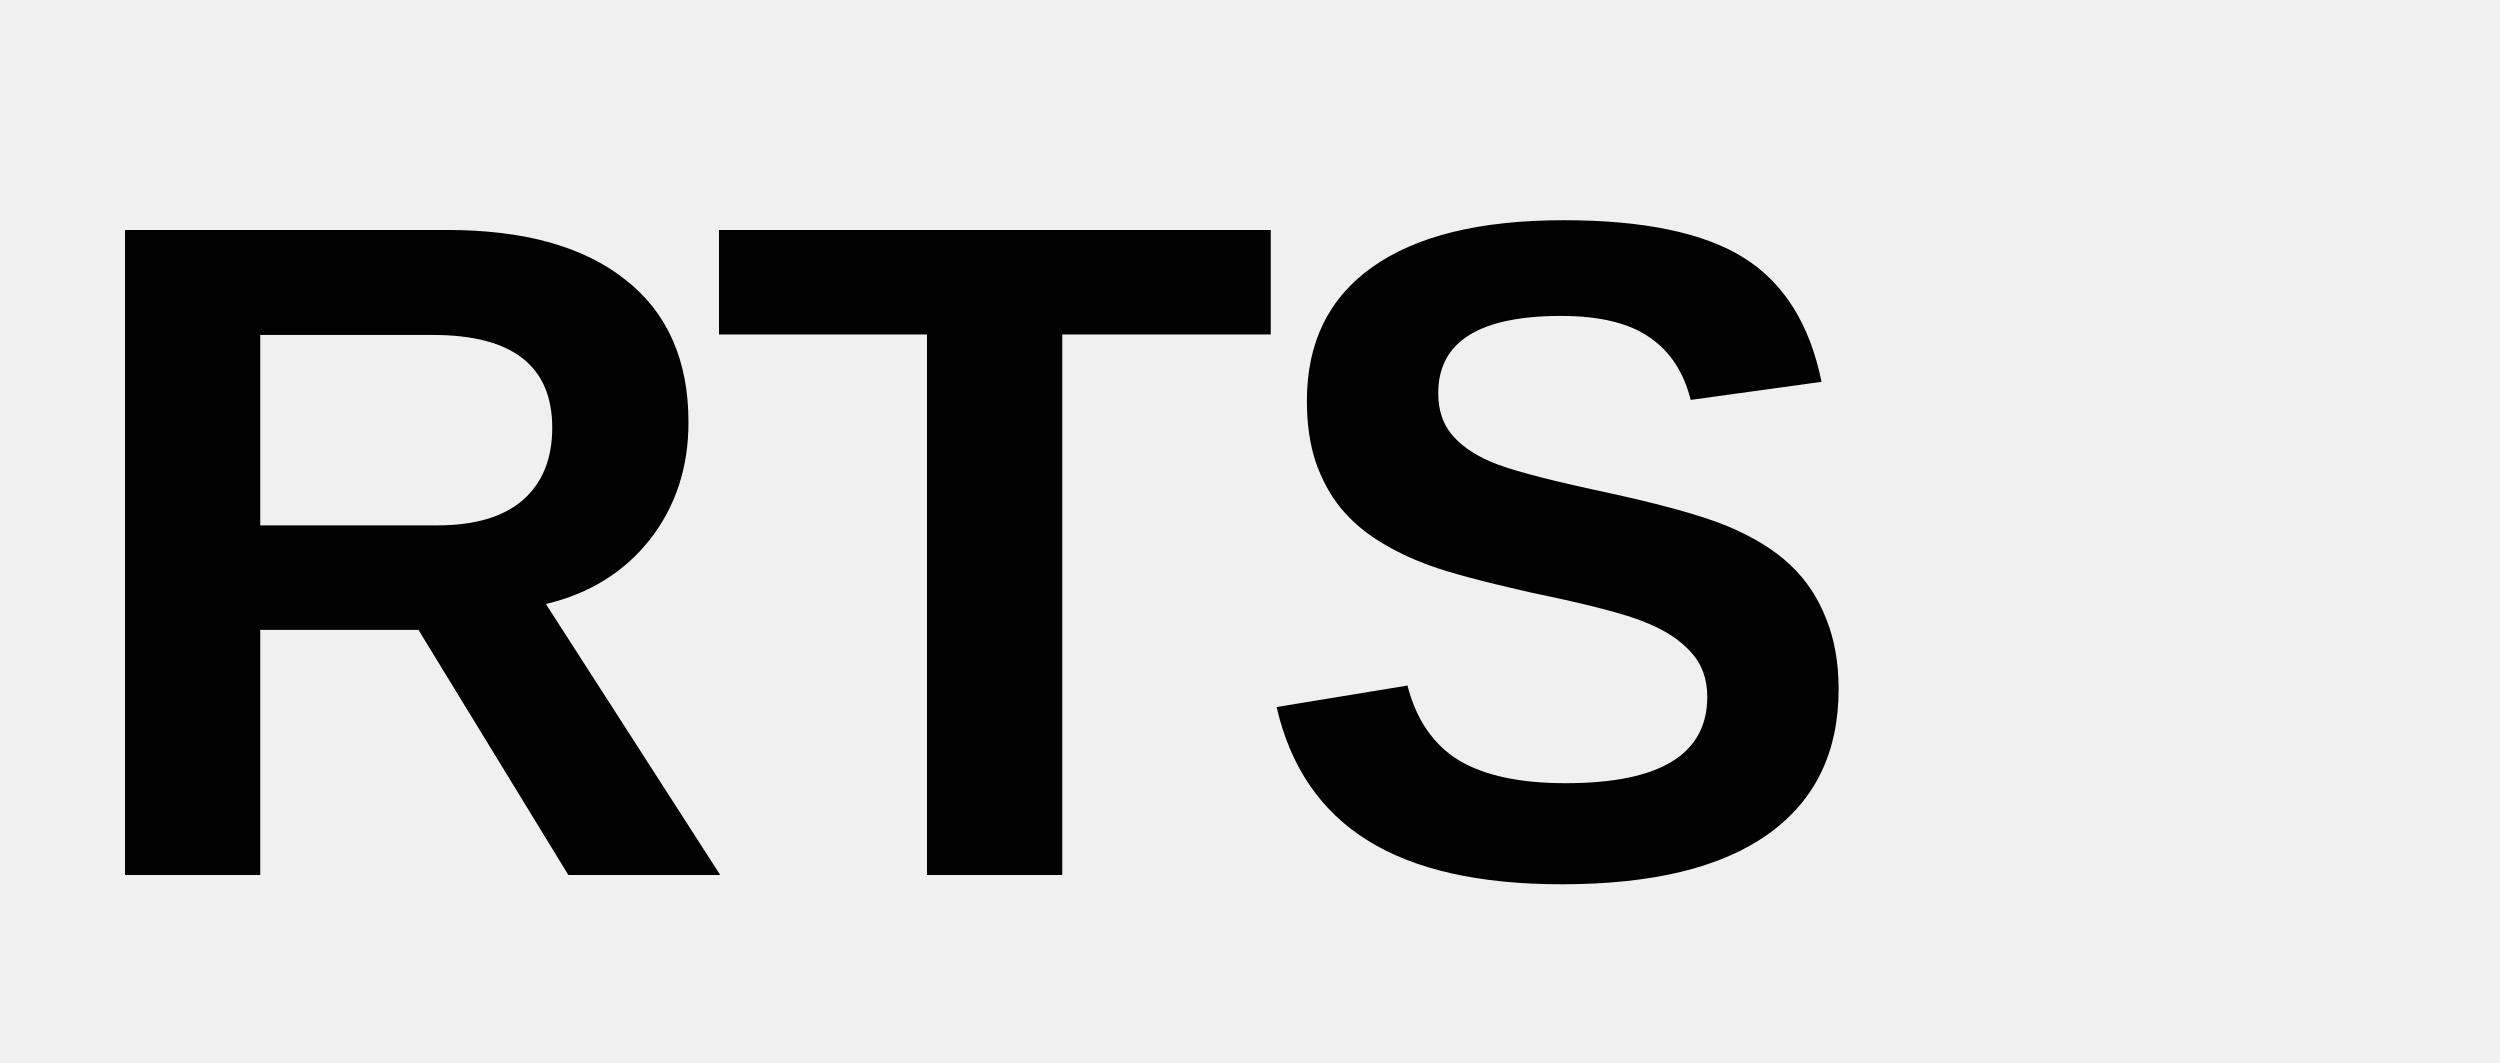
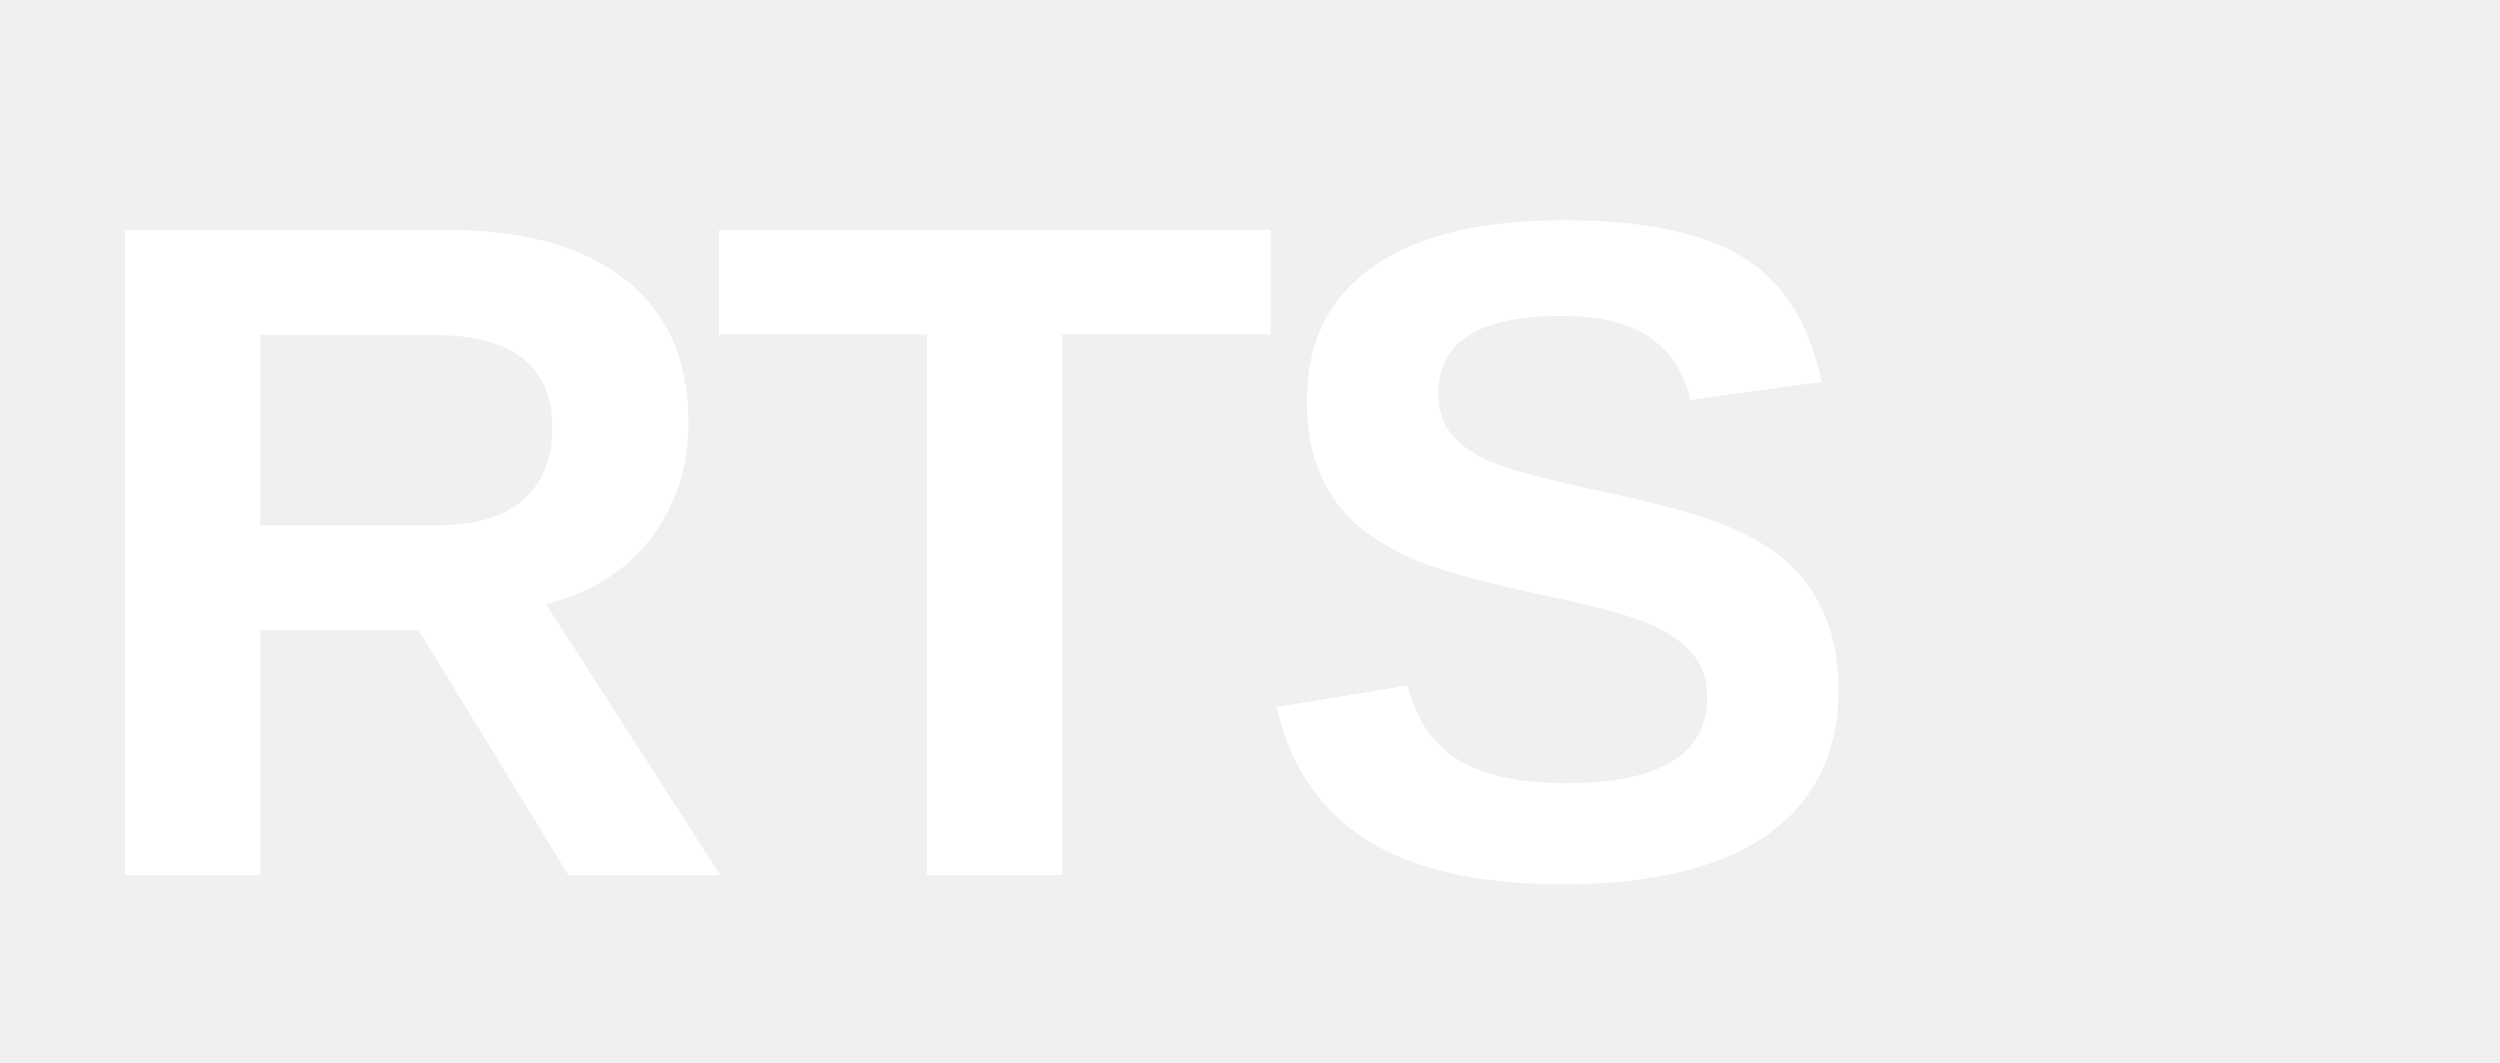
<svg xmlns="http://www.w3.org/2000/svg" viewBox="0 0 80 34">
-   <text x="2" y="28" font-family="'Arial Black','Helvetica Neue',Arial,sans-serif" font-size="30" font-weight="900" fill="#000" letter-spacing="-1">RTS</text>
+   <text x="2" y="28" font-family="'Arial Black','Helvetica Neue',Arial,sans-serif" font-size="30" font-weight="900" fill="#ffffff" letter-spacing="-1">RTS</text>
</svg>
